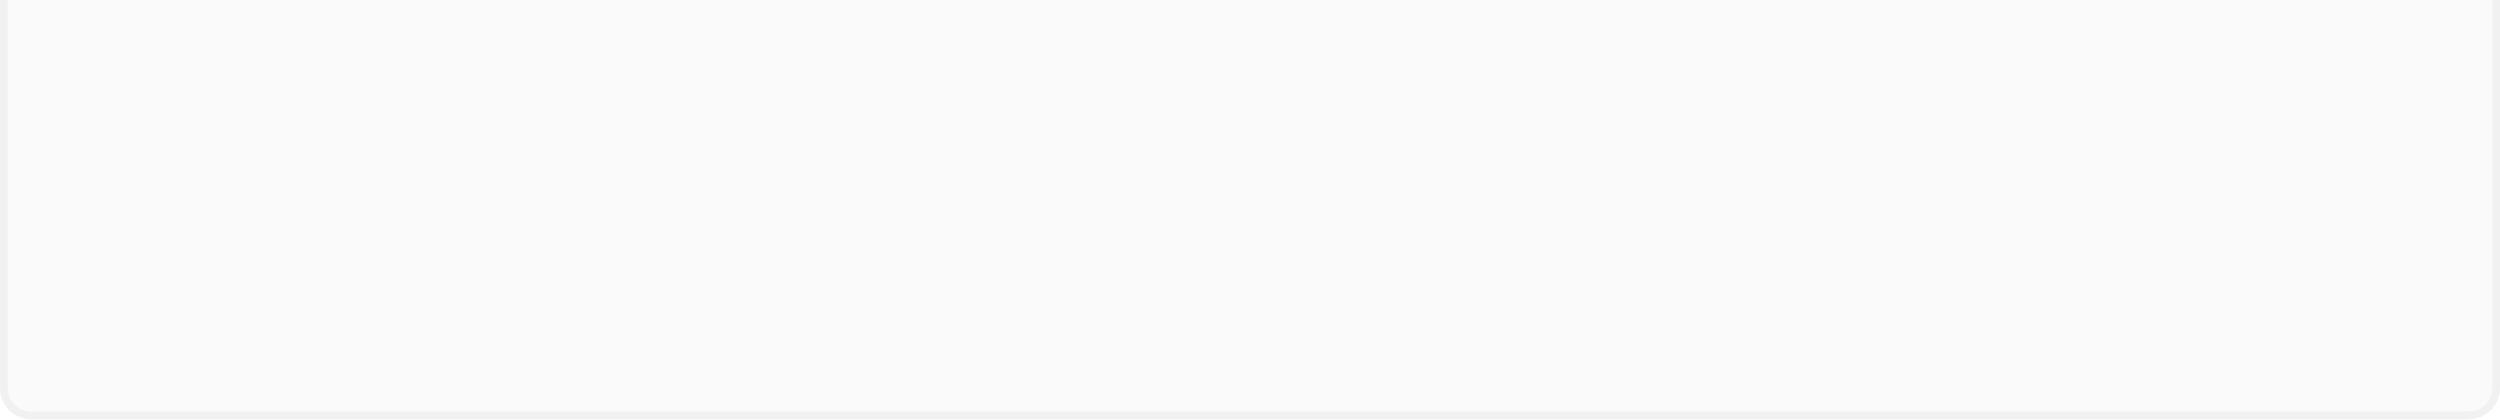
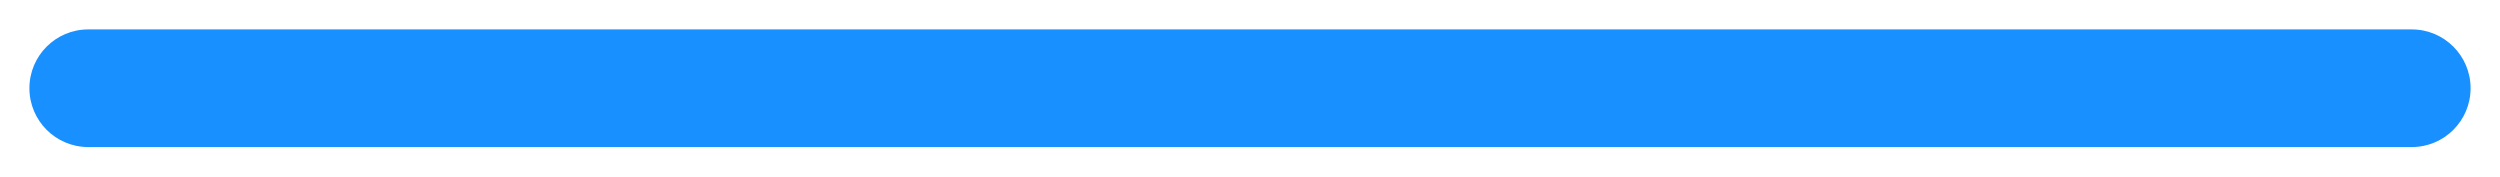
- <svg xmlns="http://www.w3.org/2000/svg" version="1.1" width="322px" height="54px">
-   <g transform="matrix(1 0 0 1 -125 -9488 )">
-     <path d="M 126 9488  L 446 9488  L 446 9538  A 3 3 0 0 1 443 9541 L 129 9541  A 3 3 0 0 1 126 9538 L 126 9488  Z " fill-rule="nonzero" fill="#fafafa" stroke="none" />
-     <path d="M 446.5 9488  L 446.5 9538  A 3.5 3.5 0 0 1 443 9541.5 L 129 9541.5  A 3.5 3.5 0 0 1 125.5 9538 L 125.5 9488  " stroke-width="1" stroke="#777777" fill="none" stroke-opacity="0.098" />
+ <svg xmlns="http://www.w3.org/2000/svg" version="1.1" width="85px" height="6px">
+   <g transform="matrix(1 0 0 1 -1131 -4106 )">
+     <path d="M 1132 4109  A 2 2 0 0 1 1134 4107 L 1213 4107  A 2 2 0 0 1 1215 4109 A 2 2 0 0 1 1213 4111 L 1134 4111  A 2 2 0 0 1 1132 4109 Z " fill-rule="nonzero" fill="#1890ff" stroke="none" />
  </g>
</svg>
